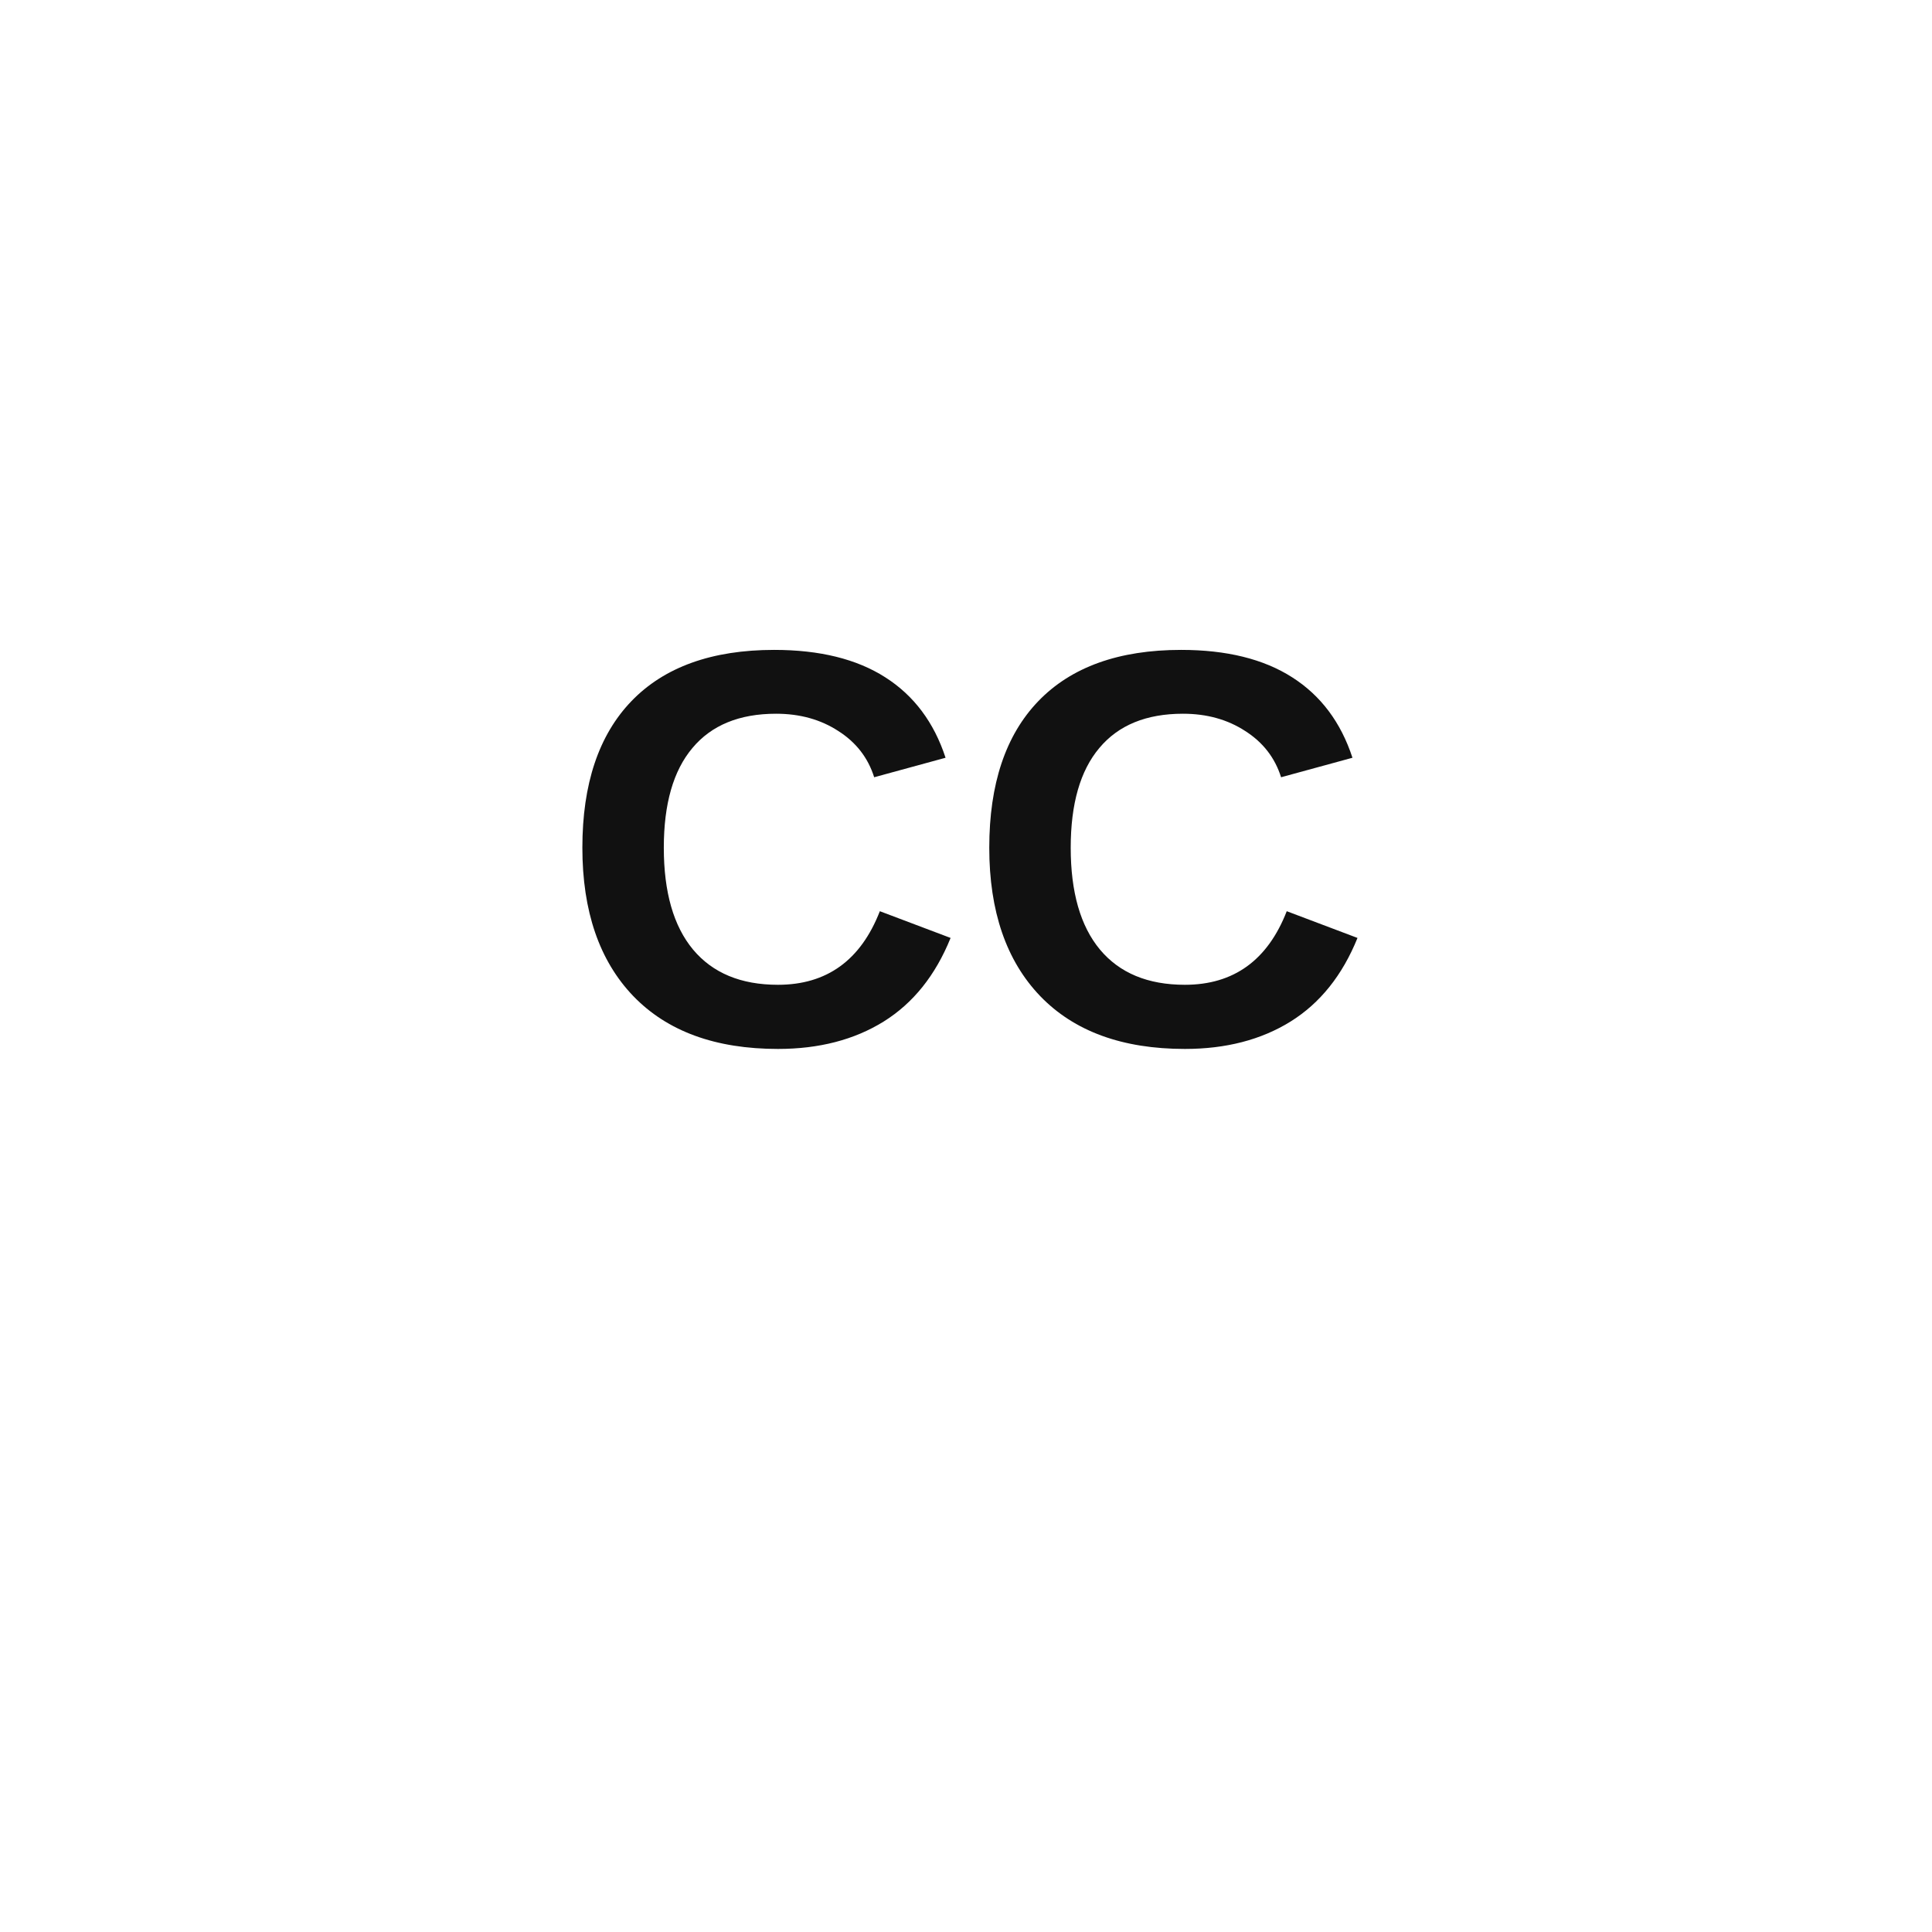
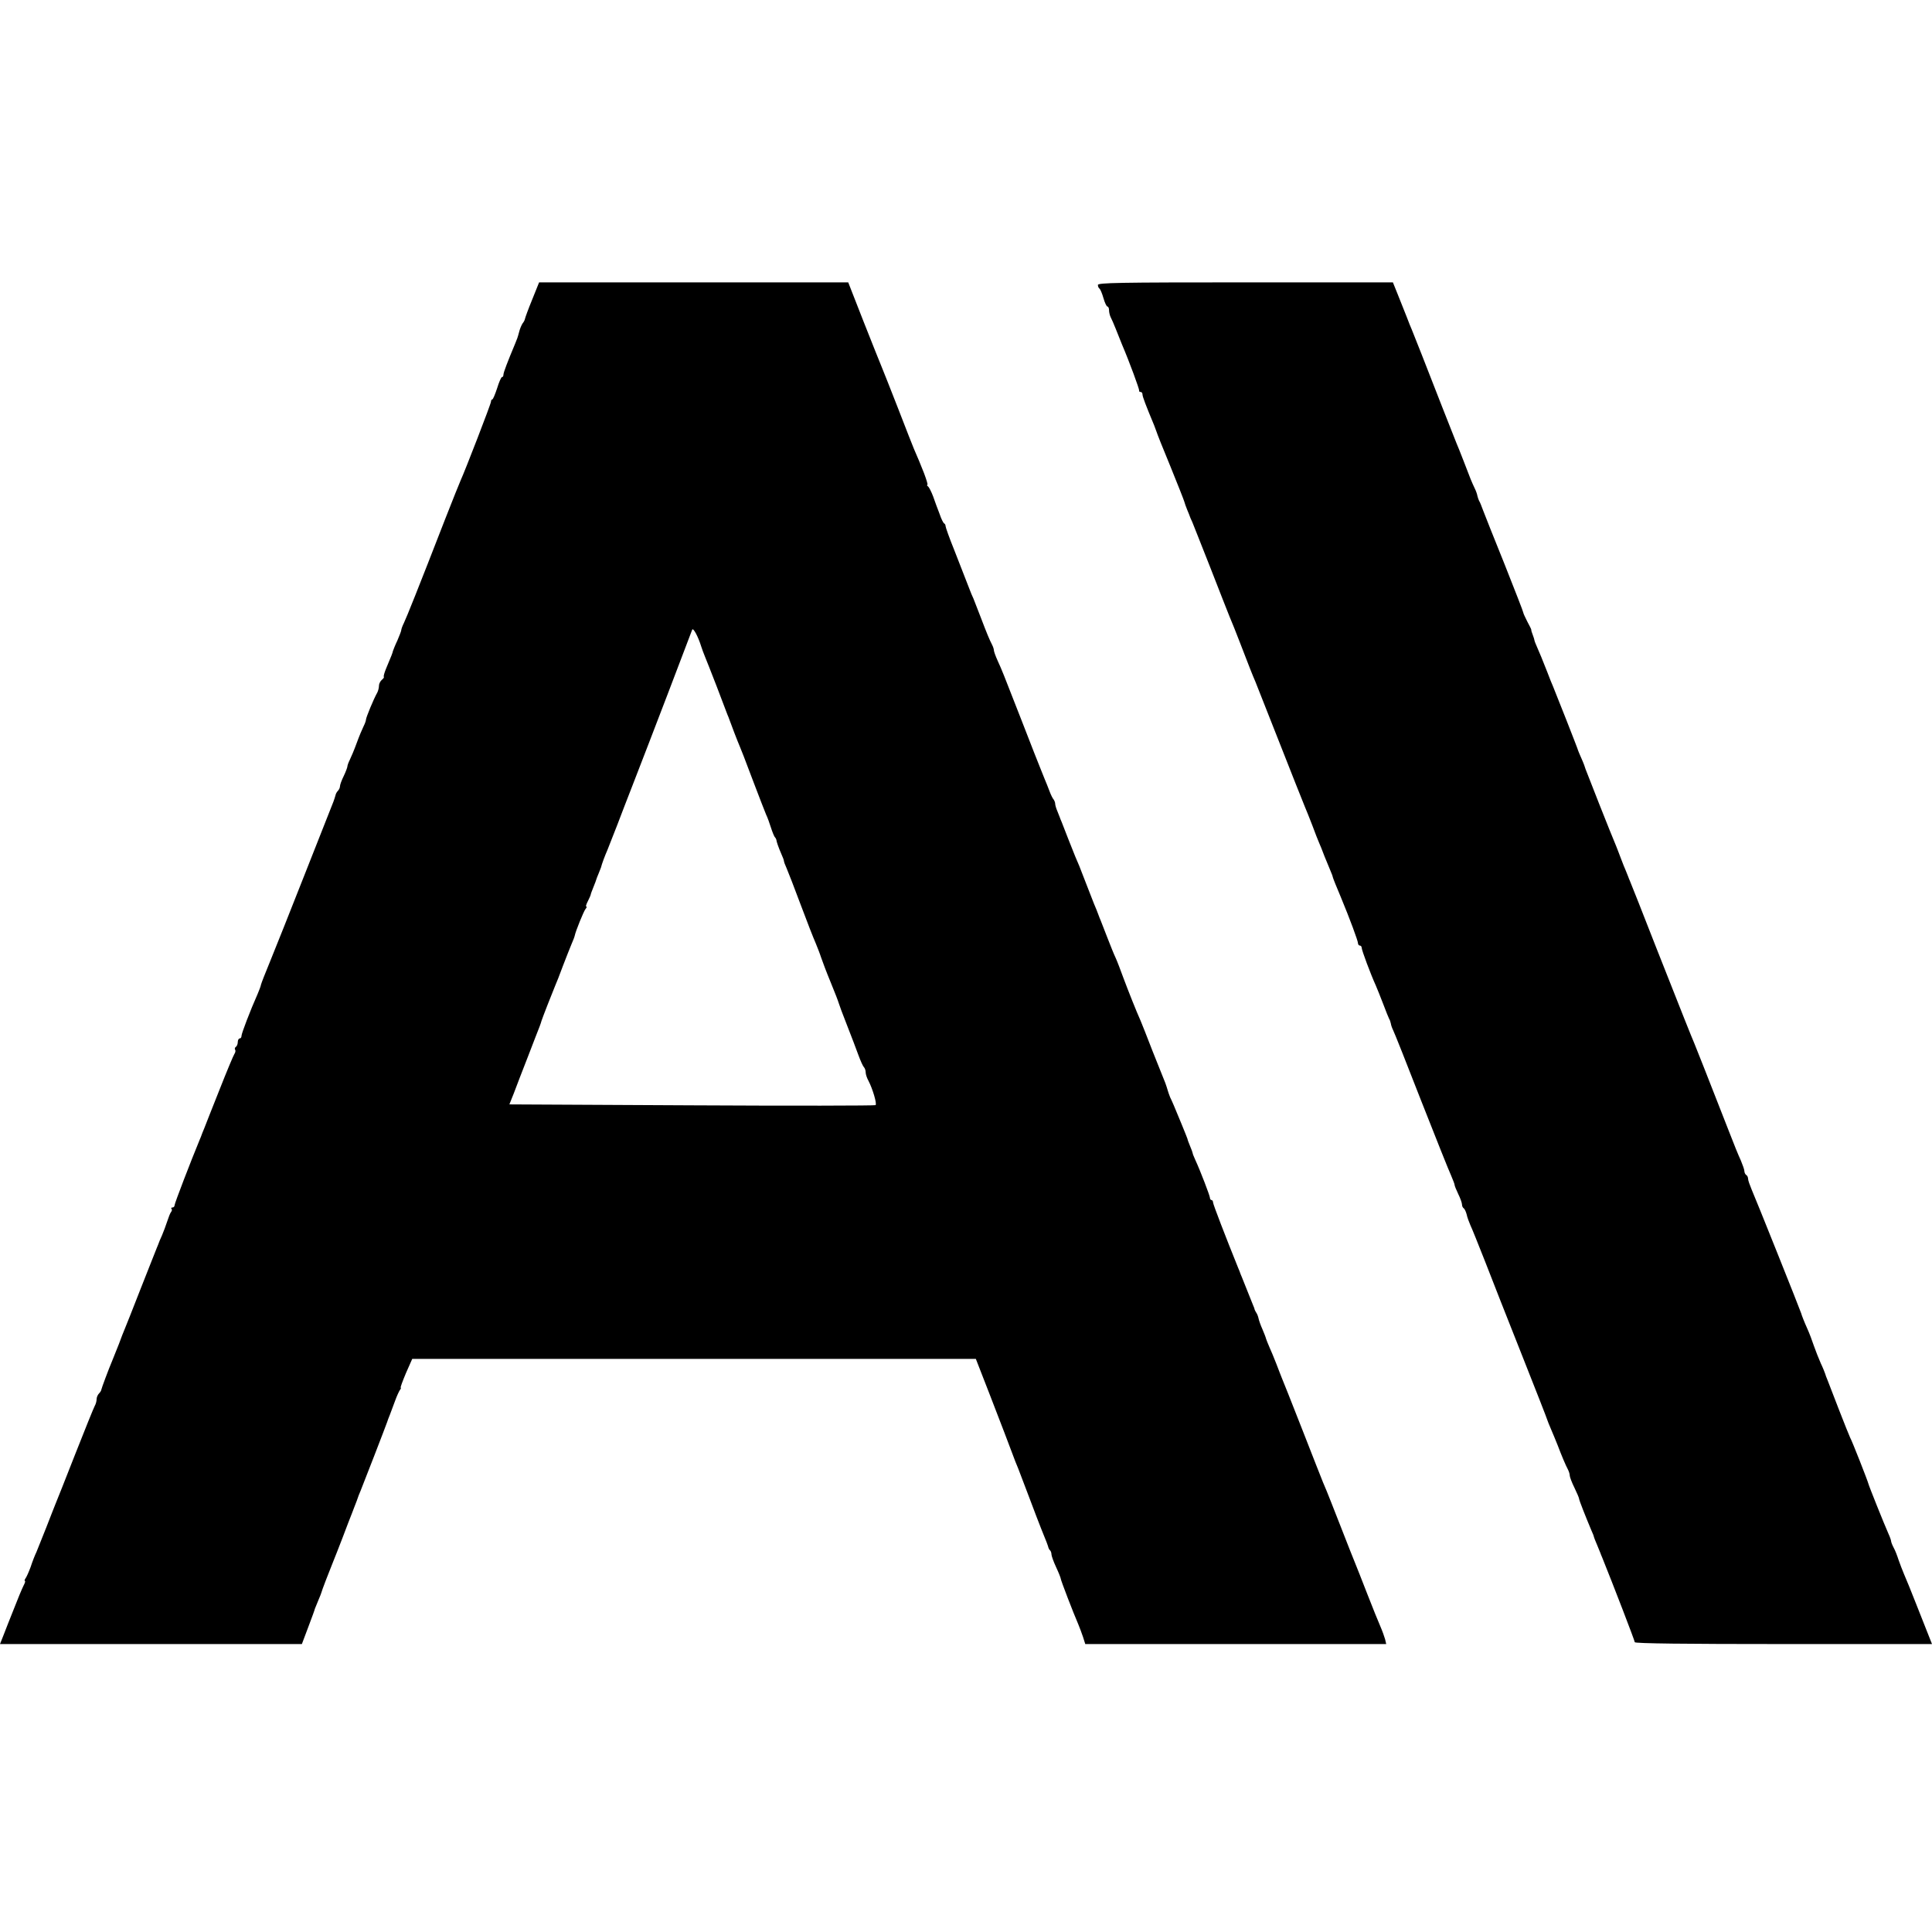
- <svg xmlns="http://www.w3.org/2000/svg" width="96" height="96" viewBox="0 0 96 96">
-   <rect width="96" height="96" rx="16" fill="none" />
-   <text x="50%" y="54%" text-anchor="middle" font-family="Arial, sans-serif" font-size="28" font-weight="700" fill="#111111">CC</text>
+ <svg xmlns="http://www.w3.org/2000/svg" version="1.0" width="1040pt" height="1040pt" viewBox="0 0 1040 1040" preserveAspectRatio="xMidYMid meet">
+   <g transform="translate(0,1040) scale(0.1,-0.1)" fill="#000000" stroke="none">
+     <path d="M2865 8788 c-21 -51 -38 -98 -39 -104 -1 -7 -7 -18 -13 -25 -5 -8 -14 -27 -18 -44 -10 -37 -10 -35 -22 -65 -41 -98 -63 -155 -63 -167 0 -7 -3 -13 -8 -13 -4 0 -16 -27 -26 -60 -11 -33 -22 -60 -26 -60 -4 0 -7 -6 -7 -12 0 -12 -142 -378 -163 -423 -5 -11 -43 -105 -84 -210 -144 -371 -208 -530 -222 -559 -8 -16 -14 -33 -14 -38 0 -5 -10 -30 -21 -56 -12 -25 -22 -51 -24 -57 -2 -10 -6 -21 -38 -97 -8 -20 -13 -38 -11 -41 3 -2 -2 -10 -11 -17 -8 -7 -15 -21 -15 -31 0 -11 -4 -27 -9 -37 -20 -35 -61 -135 -61 -146 0 -6 -6 -22 -13 -36 -7 -14 -24 -54 -37 -90 -13 -36 -30 -76 -37 -90 -7 -14 -13 -30 -13 -36 0 -5 -9 -29 -20 -52 -11 -22 -20 -47 -20 -55 0 -7 -5 -18 -11 -24 -6 -6 -12 -17 -13 -24 -2 -8 -7 -23 -11 -34 -4 -11 -73 -184 -152 -385 -79 -201 -164 -414 -189 -475 -25 -60 -47 -117 -49 -125 -1 -8 -10 -31 -18 -50 -40 -90 -87 -213 -87 -226 0 -8 -4 -14 -10 -14 -5 0 -10 -9 -10 -19 0 -11 -5 -23 -10 -26 -6 -4 -8 -11 -4 -16 3 -5 1 -15 -4 -22 -5 -7 -41 -93 -80 -192 -39 -99 -77 -193 -83 -210 -7 -16 -13 -32 -14 -35 -1 -3 -5 -14 -10 -25 -48 -116 -135 -342 -135 -352 0 -7 -5 -13 -12 -13 -6 0 -8 -3 -5 -7 4 -3 3 -11 -2 -17 -5 -6 -14 -29 -21 -51 -7 -22 -20 -56 -28 -75 -9 -19 -16 -37 -17 -40 -1 -3 -5 -14 -10 -25 -4 -11 -44 -110 -87 -220 -43 -110 -82 -209 -87 -220 -5 -11 -19 -47 -31 -80 -13 -33 -29 -73 -36 -90 -18 -42 -58 -149 -59 -157 0 -4 -6 -13 -12 -19 -7 -7 -13 -21 -13 -31 0 -10 -4 -26 -10 -36 -5 -9 -53 -127 -106 -262 -53 -135 -100 -254 -105 -265 -4 -11 -27 -67 -49 -125 -23 -58 -47 -118 -54 -135 -8 -16 -22 -52 -31 -80 -10 -27 -23 -56 -28 -62 -5 -7 -6 -13 -3 -13 4 0 0 -12 -8 -27 -8 -16 -31 -71 -51 -123 -21 -52 -46 -116 -56 -142 l-19 -48 813 0 812 0 35 93 c19 50 35 94 35 97 1 3 9 22 18 44 9 21 17 41 17 43 0 5 44 119 64 168 7 17 30 75 51 130 21 55 43 114 50 130 6 17 18 46 25 65 6 19 16 44 21 55 11 26 139 357 143 370 2 6 8 24 15 40 6 17 19 50 28 75 9 25 21 51 26 58 5 6 7 12 4 12 -3 0 10 35 28 78 l34 77 1517 0 1517 0 74 -190 c40 -104 76 -197 79 -205 3 -8 19 -51 36 -95 16 -44 34 -89 39 -100 4 -11 31 -81 59 -155 28 -74 57 -151 65 -170 25 -60 38 -95 39 -102 1 -3 4 -10 9 -14 4 -4 7 -14 7 -21 0 -8 11 -39 25 -69 14 -30 25 -58 25 -62 0 -8 68 -185 95 -247 7 -16 18 -47 25 -67 l12 -38 810 0 810 0 -6 26 c-4 14 -15 45 -25 68 -10 22 -42 102 -71 176 -29 74 -58 149 -65 165 -7 17 -43 107 -79 200 -37 94 -70 179 -75 190 -5 11 -13 31 -19 45 -6 14 -56 142 -112 285 -56 143 -106 269 -111 280 -4 11 -18 45 -29 75 -12 30 -28 70 -37 89 -8 18 -16 39 -18 45 -1 6 -10 29 -19 50 -10 22 -19 48 -21 58 -2 10 -7 24 -12 31 -4 6 -8 14 -9 17 0 3 -4 14 -9 25 -4 11 -18 45 -30 75 -12 30 -26 64 -30 75 -5 11 -9 22 -10 25 -1 3 -5 14 -10 25 -67 166 -135 342 -135 352 0 7 -4 13 -8 13 -5 0 -9 6 -9 13 -1 12 -50 141 -79 204 -8 17 -14 33 -14 36 0 2 -6 20 -14 38 -8 19 -14 36 -14 39 -1 3 -15 39 -32 80 -42 102 -48 116 -61 143 -5 13 -11 29 -13 37 -2 8 -8 26 -13 40 -6 14 -36 90 -68 170 -31 80 -60 154 -65 165 -23 51 -65 157 -92 229 -16 44 -35 94 -43 111 -8 16 -27 64 -43 105 -16 41 -33 84 -37 95 -5 11 -9 22 -10 25 -6 16 -18 48 -26 65 -4 11 -22 56 -39 100 -17 44 -35 90 -40 103 -14 31 -24 56 -58 142 -16 41 -33 84 -37 95 -5 11 -9 22 -10 25 -1 3 -7 18 -13 33 -7 16 -12 34 -12 41 0 6 -4 16 -8 22 -5 5 -15 25 -22 44 -7 19 -20 51 -28 70 -8 19 -18 44 -22 55 -5 11 -50 126 -100 255 -108 276 -102 262 -129 322 -12 26 -21 52 -21 58 0 6 -4 18 -9 28 -15 29 -29 63 -61 147 -17 44 -35 90 -40 103 -6 12 -14 32 -19 45 -17 43 -40 103 -85 218 -26 64 -46 121 -46 127 0 6 -3 12 -7 14 -5 2 -16 24 -25 51 -10 26 -26 68 -35 95 -10 26 -22 50 -28 54 -5 4 -7 8 -3 8 4 0 -5 28 -18 63 -23 58 -30 75 -54 130 -5 12 -44 110 -85 217 -42 107 -82 209 -89 225 -7 17 -51 126 -97 243 l-83 212 -832 0 -832 0 -37 -92z m910 -1869 c4 -13 13 -37 20 -54 7 -16 35 -88 63 -160 27 -71 53 -139 57 -150 5 -11 9 -22 10 -25 9 -26 47 -125 58 -150 6 -14 11 -27 12 -30 1 -3 5 -12 8 -20 3 -8 29 -76 57 -150 28 -74 57 -148 64 -165 8 -16 19 -48 26 -70 7 -22 16 -44 20 -50 5 -5 8 -12 9 -15 0 -8 12 -43 27 -77 8 -17 14 -34 14 -38 0 -4 6 -21 14 -38 8 -18 42 -106 76 -197 34 -91 70 -183 80 -205 9 -22 23 -57 30 -79 7 -21 30 -82 52 -135 22 -53 41 -103 43 -111 2 -8 22 -62 45 -120 23 -58 50 -130 61 -160 11 -30 24 -59 29 -64 6 -6 10 -19 10 -29 0 -10 7 -31 15 -45 22 -42 47 -125 38 -131 -4 -3 -450 -4 -989 -1 l-982 5 24 60 c12 33 47 123 77 200 30 77 57 149 62 160 4 11 9 25 10 30 3 11 60 157 74 190 5 11 24 58 41 105 18 47 39 100 47 119 8 18 16 39 17 45 4 22 48 131 58 143 6 7 8 13 4 13 -4 0 0 13 9 30 8 16 15 32 15 35 0 3 7 21 15 41 8 20 15 38 15 40 0 1 5 15 12 31 6 15 12 30 13 33 5 20 20 61 35 95 9 22 33 83 53 135 20 52 56 147 81 210 95 244 300 780 322 840 5 14 32 -36 49 -91z" />
+     <path d="M5910 8866 c0 -8 4 -17 9 -20 4 -3 14 -26 21 -51 7 -25 17 -45 21 -45 5 0 9 -9 9 -20 0 -11 4 -28 9 -38 5 -9 17 -37 27 -62 10 -25 25 -63 34 -85 39 -91 94 -241 92 -247 -1 -5 2 -8 8 -8 6 0 10 -6 10 -13 0 -12 18 -59 63 -167 5 -14 11 -29 13 -35 1 -5 34 -89 74 -185 39 -96 73 -182 75 -190 2 -8 9 -28 16 -45 7 -16 13 -32 14 -35 1 -3 6 -16 13 -30 6 -14 49 -124 97 -245 47 -121 94 -240 104 -265 11 -25 36 -88 56 -140 54 -140 64 -166 83 -210 9 -22 118 -298 219 -555 20 -49 41 -103 48 -120 7 -16 25 -61 40 -100 14 -38 30 -79 35 -90 5 -11 19 -45 30 -75 12 -30 27 -66 33 -80 6 -14 11 -27 11 -30 1 -6 21 -56 44 -110 49 -118 92 -235 92 -247 0 -7 5 -13 10 -13 6 0 10 -6 10 -12 0 -13 49 -144 76 -203 7 -16 25 -61 40 -100 14 -38 29 -74 32 -80 4 -5 7 -17 9 -25 1 -8 6 -23 12 -35 6 -11 74 -182 151 -380 78 -198 150 -379 161 -402 10 -24 19 -46 19 -51 0 -5 9 -27 20 -50 11 -22 20 -48 20 -56 0 -8 4 -17 9 -20 5 -3 12 -18 16 -33 3 -16 13 -41 20 -58 8 -16 43 -104 79 -195 35 -91 125 -319 200 -508 75 -189 136 -345 136 -348 0 -2 9 -23 19 -47 10 -23 26 -62 36 -87 20 -53 43 -108 56 -132 5 -10 9 -24 9 -31 0 -7 11 -37 25 -65 14 -29 25 -55 25 -59 0 -8 37 -101 66 -170 8 -17 14 -33 14 -36 0 -2 8 -22 17 -43 9 -22 17 -41 18 -44 1 -3 5 -14 10 -25 59 -146 175 -447 175 -455 0 -7 276 -10 800 -10 l800 0 -19 48 c-10 26 -40 101 -66 167 -26 66 -55 138 -65 160 -9 22 -23 57 -30 78 -7 22 -18 51 -26 65 -8 15 -14 31 -14 35 0 5 -6 23 -14 40 -22 49 -107 261 -109 272 -4 16 -87 228 -98 247 -4 9 -32 77 -60 150 -28 73 -56 144 -61 158 -6 14 -12 30 -13 35 -2 6 -12 32 -24 57 -11 25 -28 68 -37 94 -9 27 -24 67 -34 89 -18 40 -32 76 -34 85 -3 12 -250 630 -267 667 -10 24 -19 49 -19 57 0 8 -4 18 -10 21 -5 3 -10 13 -10 21 0 8 -9 33 -19 57 -11 23 -40 94 -64 157 -116 296 -179 457 -187 475 -14 32 -59 145 -203 510 -73 187 -137 349 -142 360 -5 11 -9 22 -10 25 -1 3 -6 16 -12 30 -6 14 -19 45 -28 70 -9 25 -21 54 -25 65 -28 65 -161 403 -165 415 -2 8 -11 33 -21 55 -10 22 -18 42 -19 45 0 5 -120 309 -135 345 -5 11 -19 45 -30 75 -34 86 -37 93 -54 132 -9 20 -16 38 -16 41 0 3 -4 16 -9 29 -5 13 -9 25 -8 28 0 3 -10 23 -22 45 -11 22 -21 43 -21 47 0 5 -46 122 -101 261 -56 138 -108 270 -116 291 -8 22 -17 45 -21 50 -3 6 -7 18 -9 26 -1 8 -7 26 -14 40 -17 36 -25 55 -59 145 -17 44 -35 89 -40 100 -4 11 -38 97 -75 190 -89 229 -155 396 -165 420 -5 11 -18 43 -28 70 -11 28 -32 80 -47 118 l-27 67 -794 0 c-685 0 -794 -2 -794 -14z" />
+   </g>
</svg>
